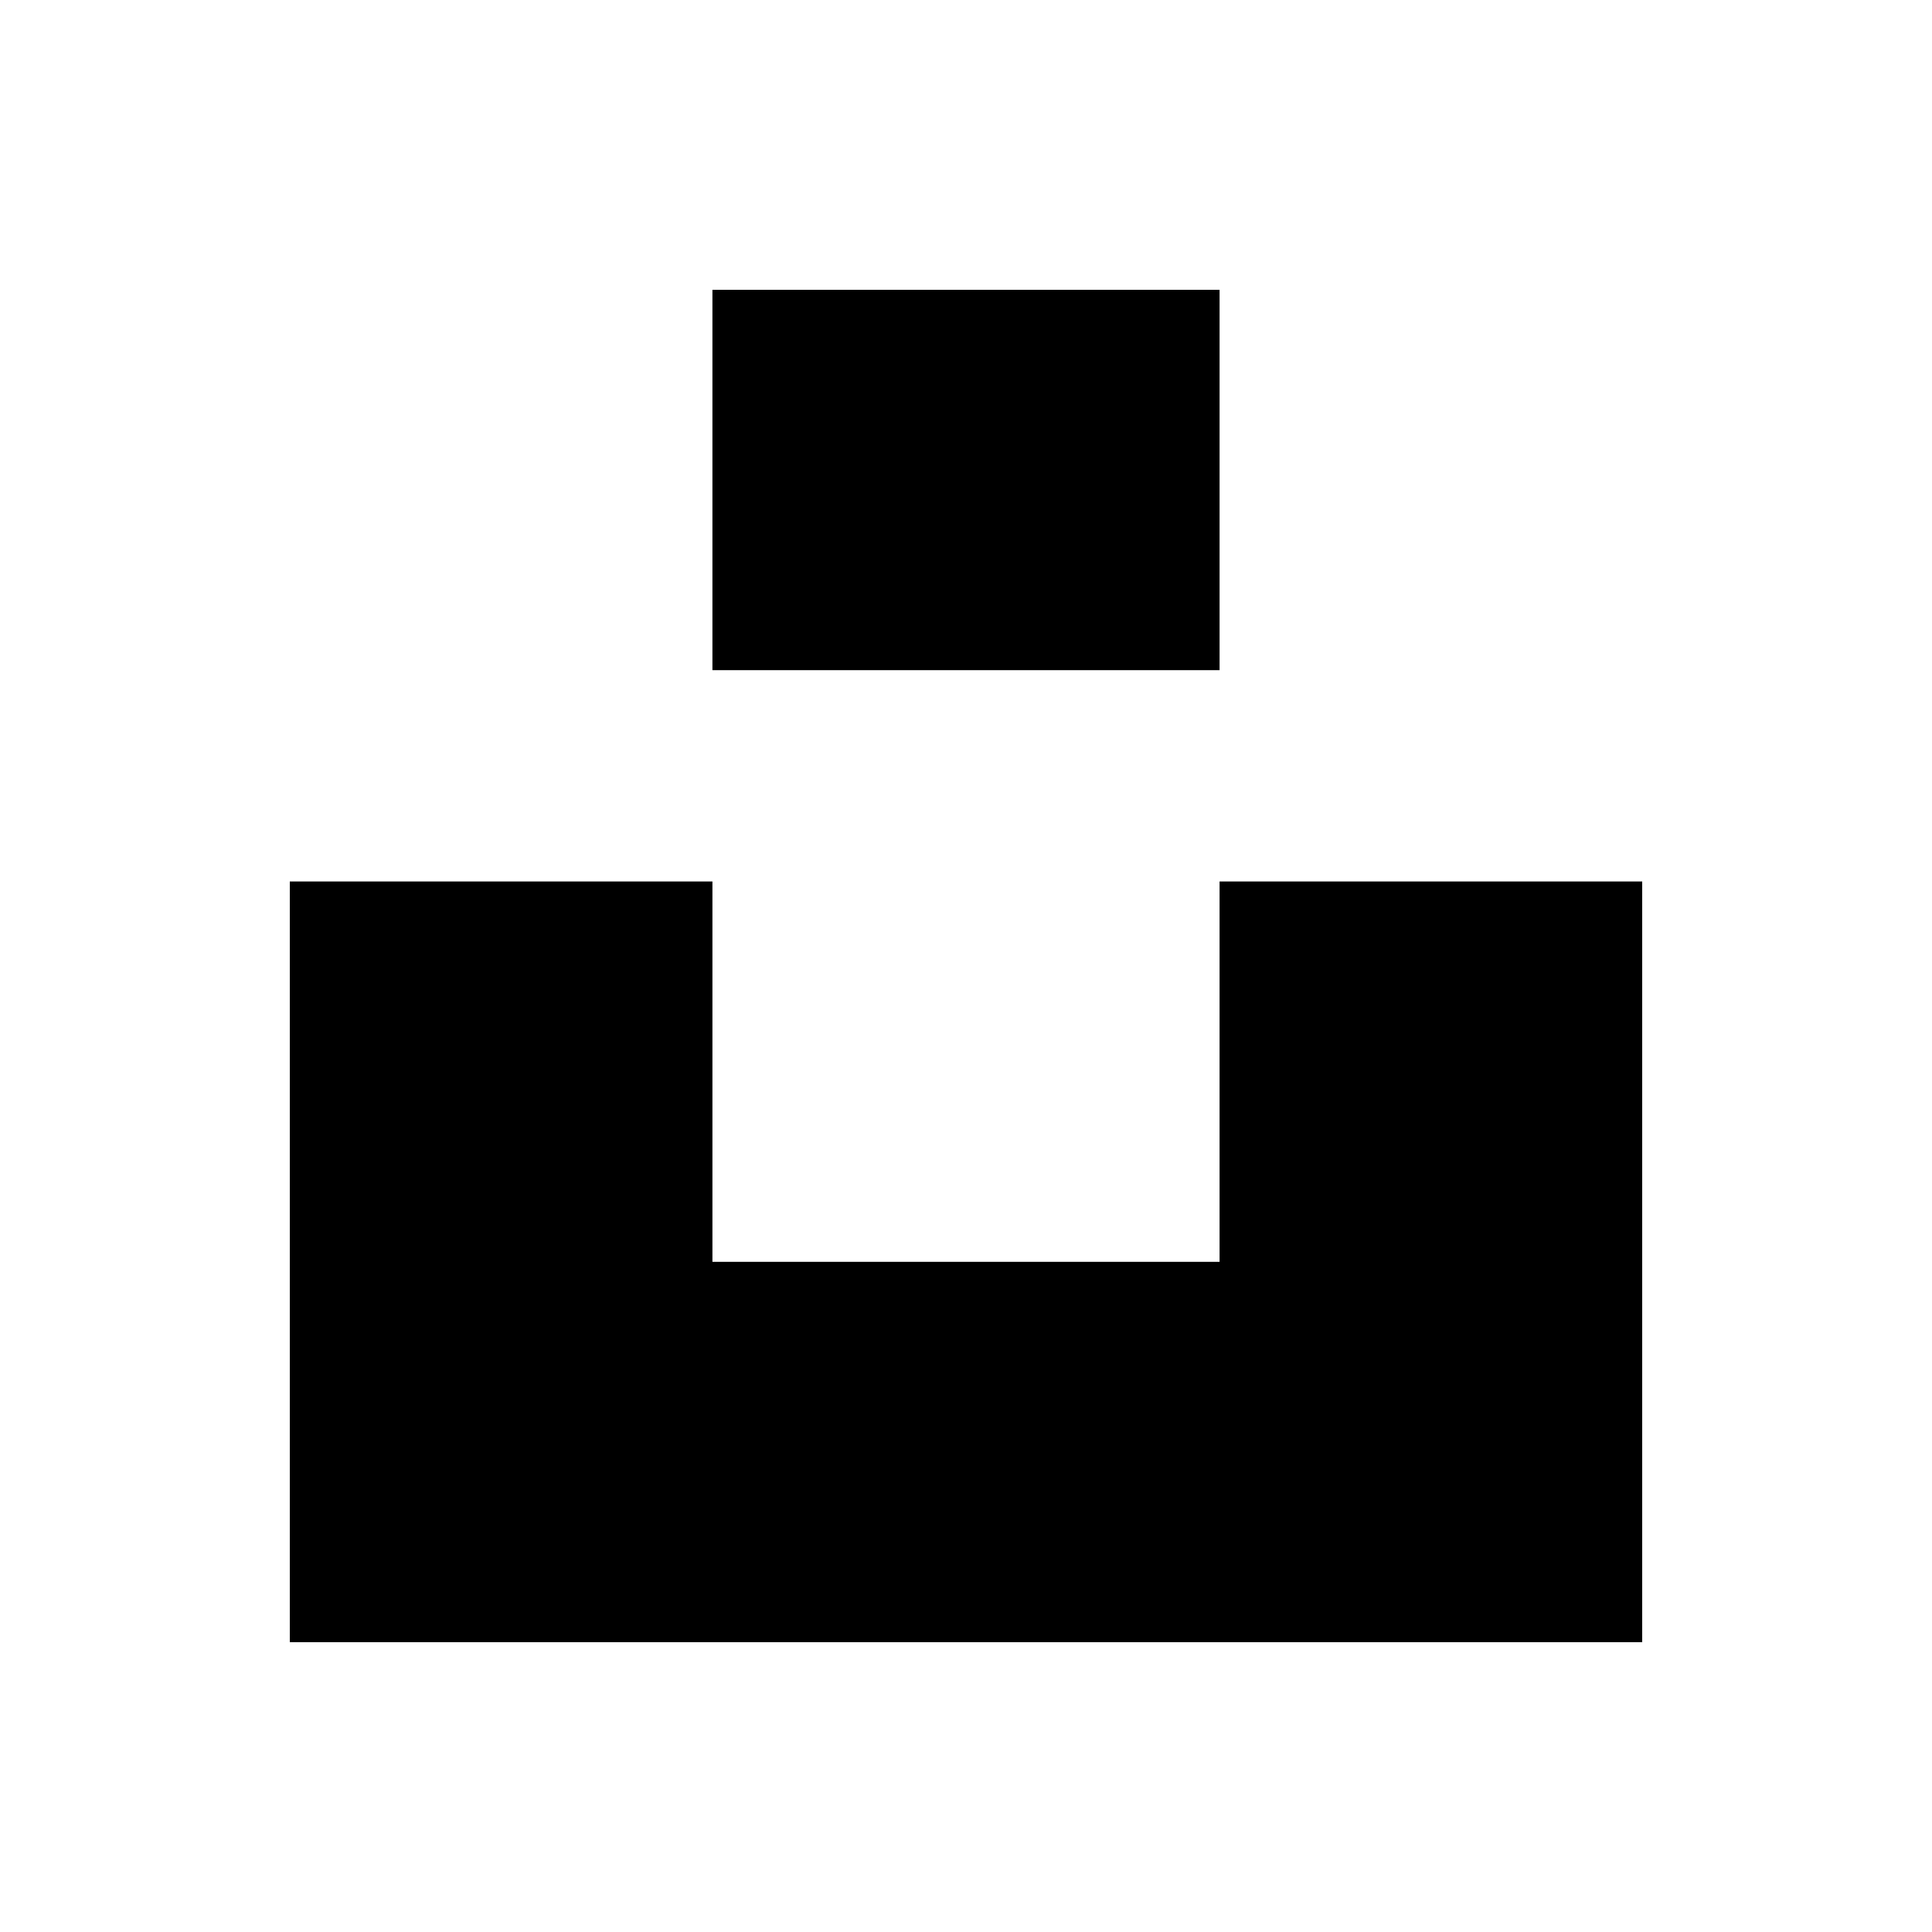
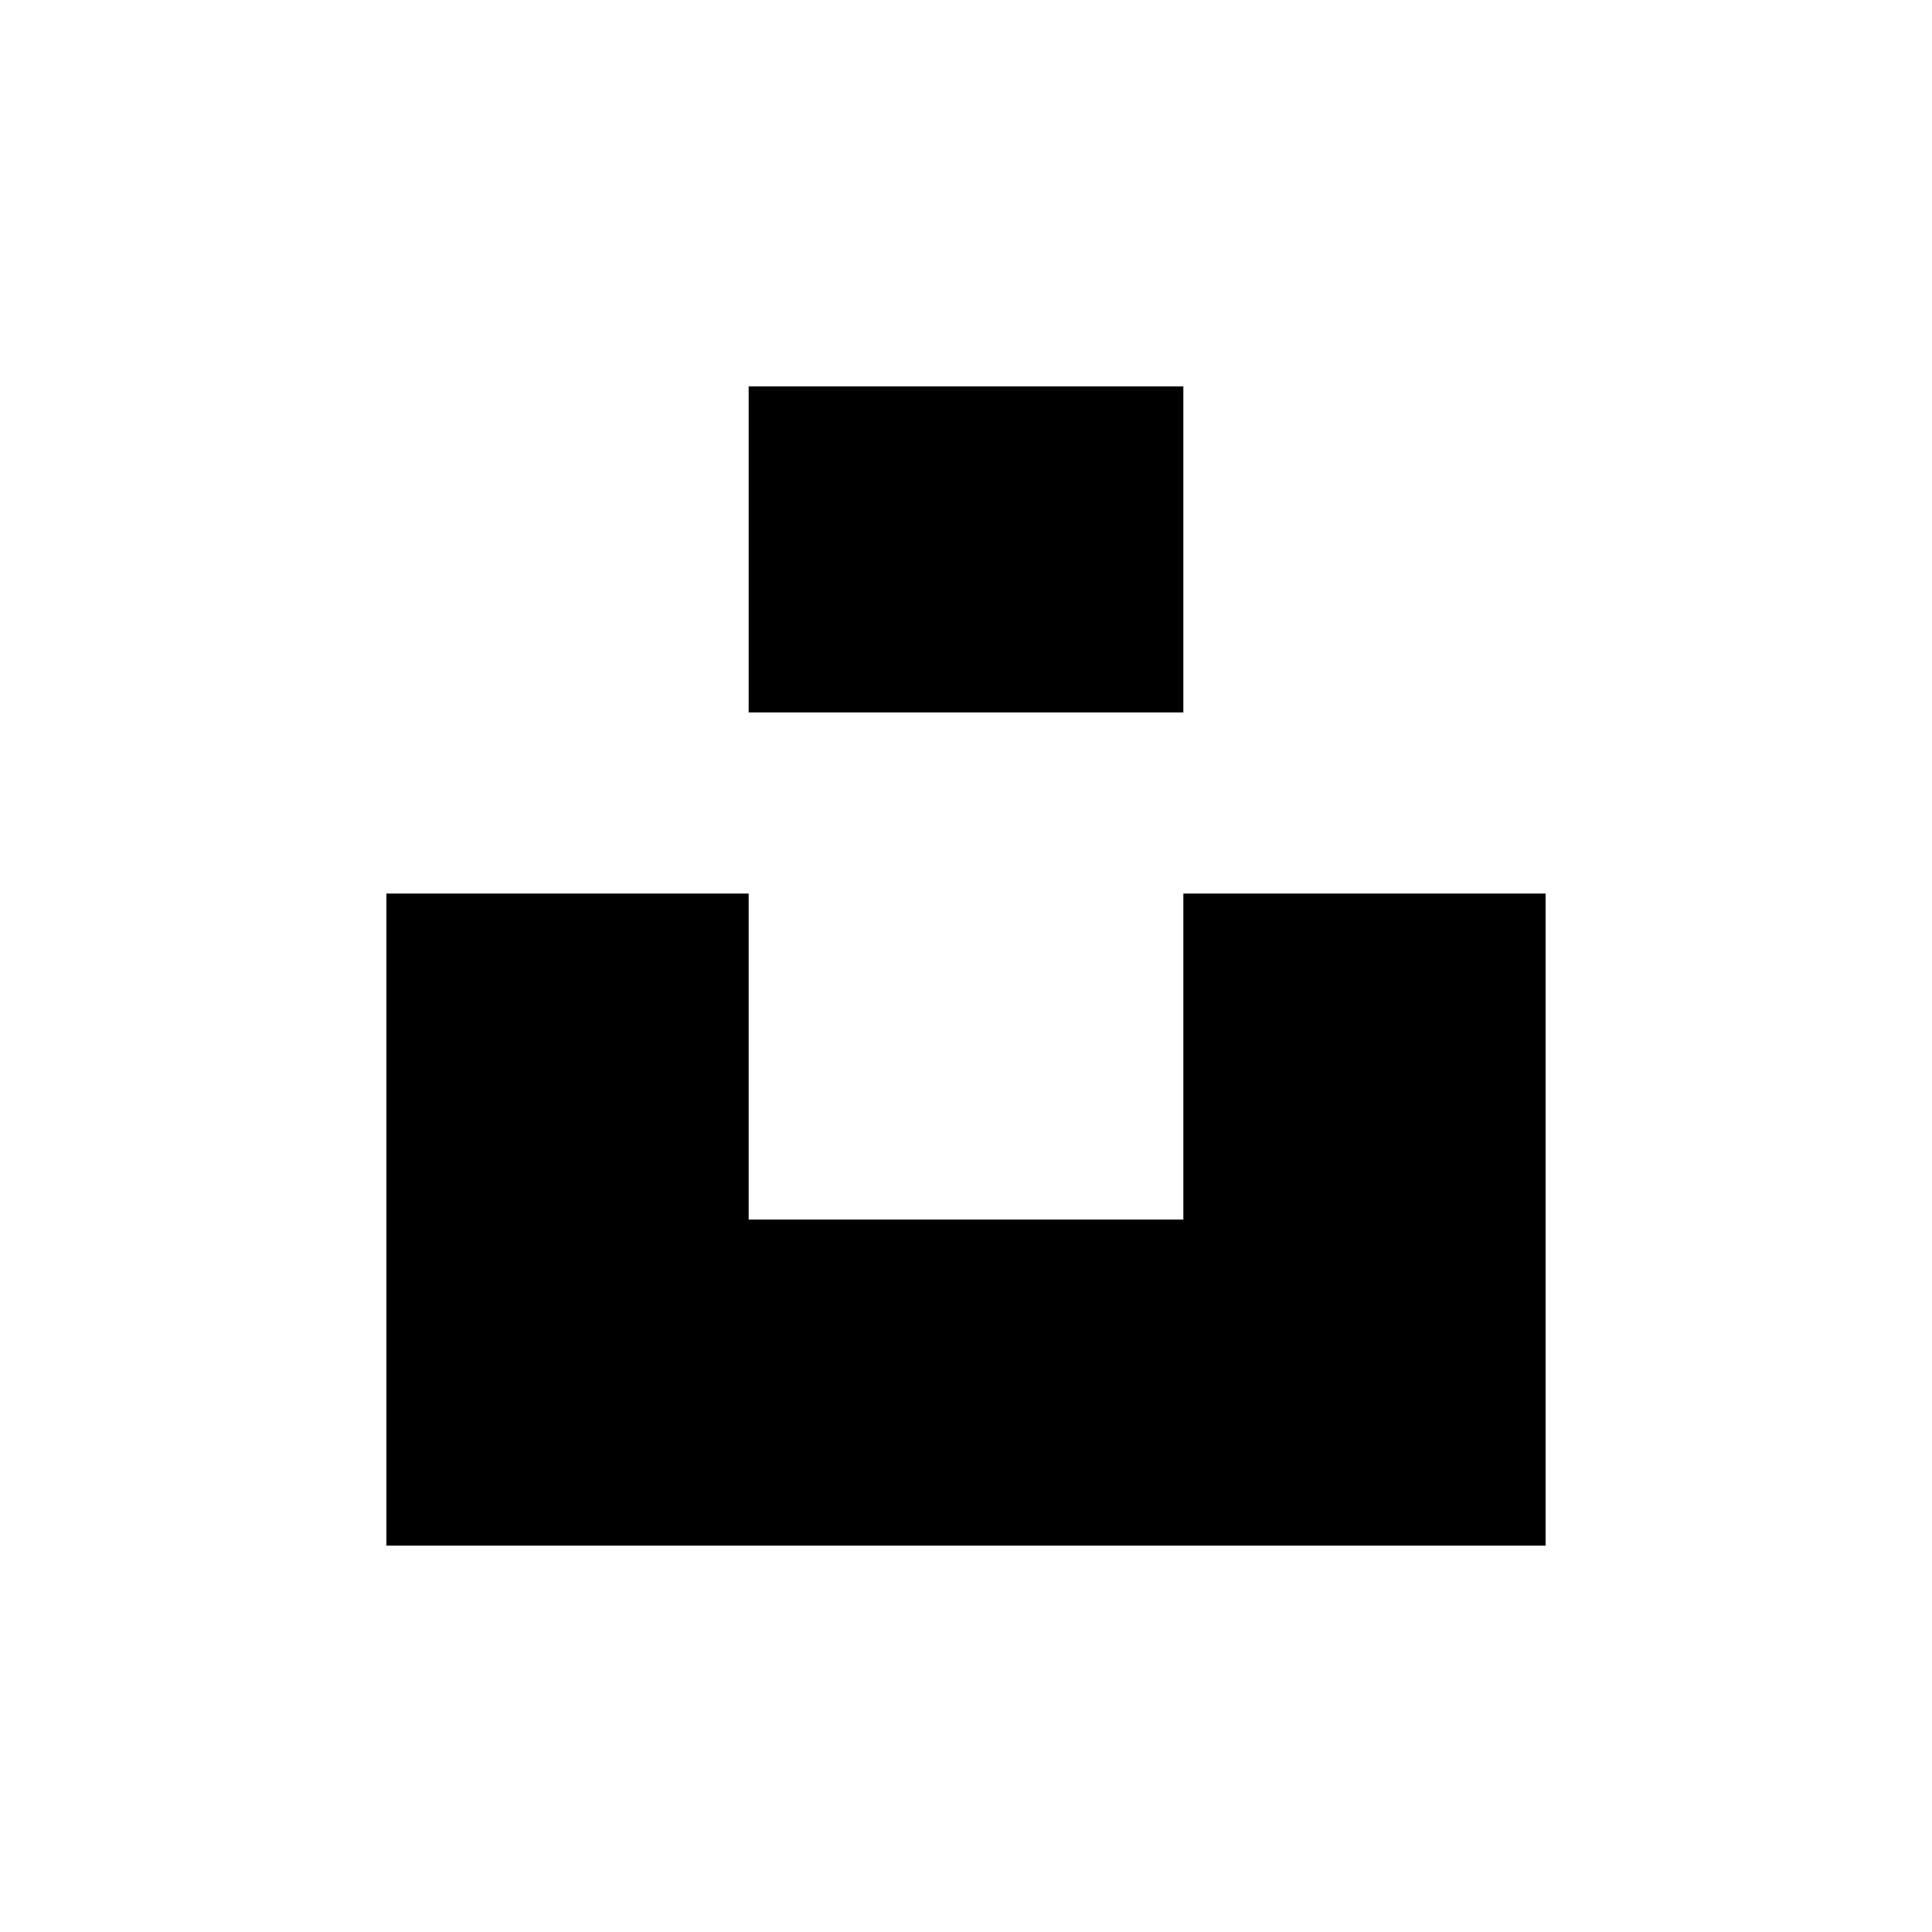
<svg xmlns="http://www.w3.org/2000/svg" aria-label="Unsplash" role="img" viewBox="0 0 512 512">
  <path d="m0 0H512V512H0" fill="#fff" />
-   <path transform="translate(76.8 76.8) scale(11.2)" d="M10 9V0h12v9H10zm12 5h10v18H0V14h10v9h12v-9z" />
+   <path transform="translate(102.4 102.4) scale(9.6)" d="M10 9V0h12v9H10zm12 5h10v18H0V14h10v9h12v-9z" />
</svg>
